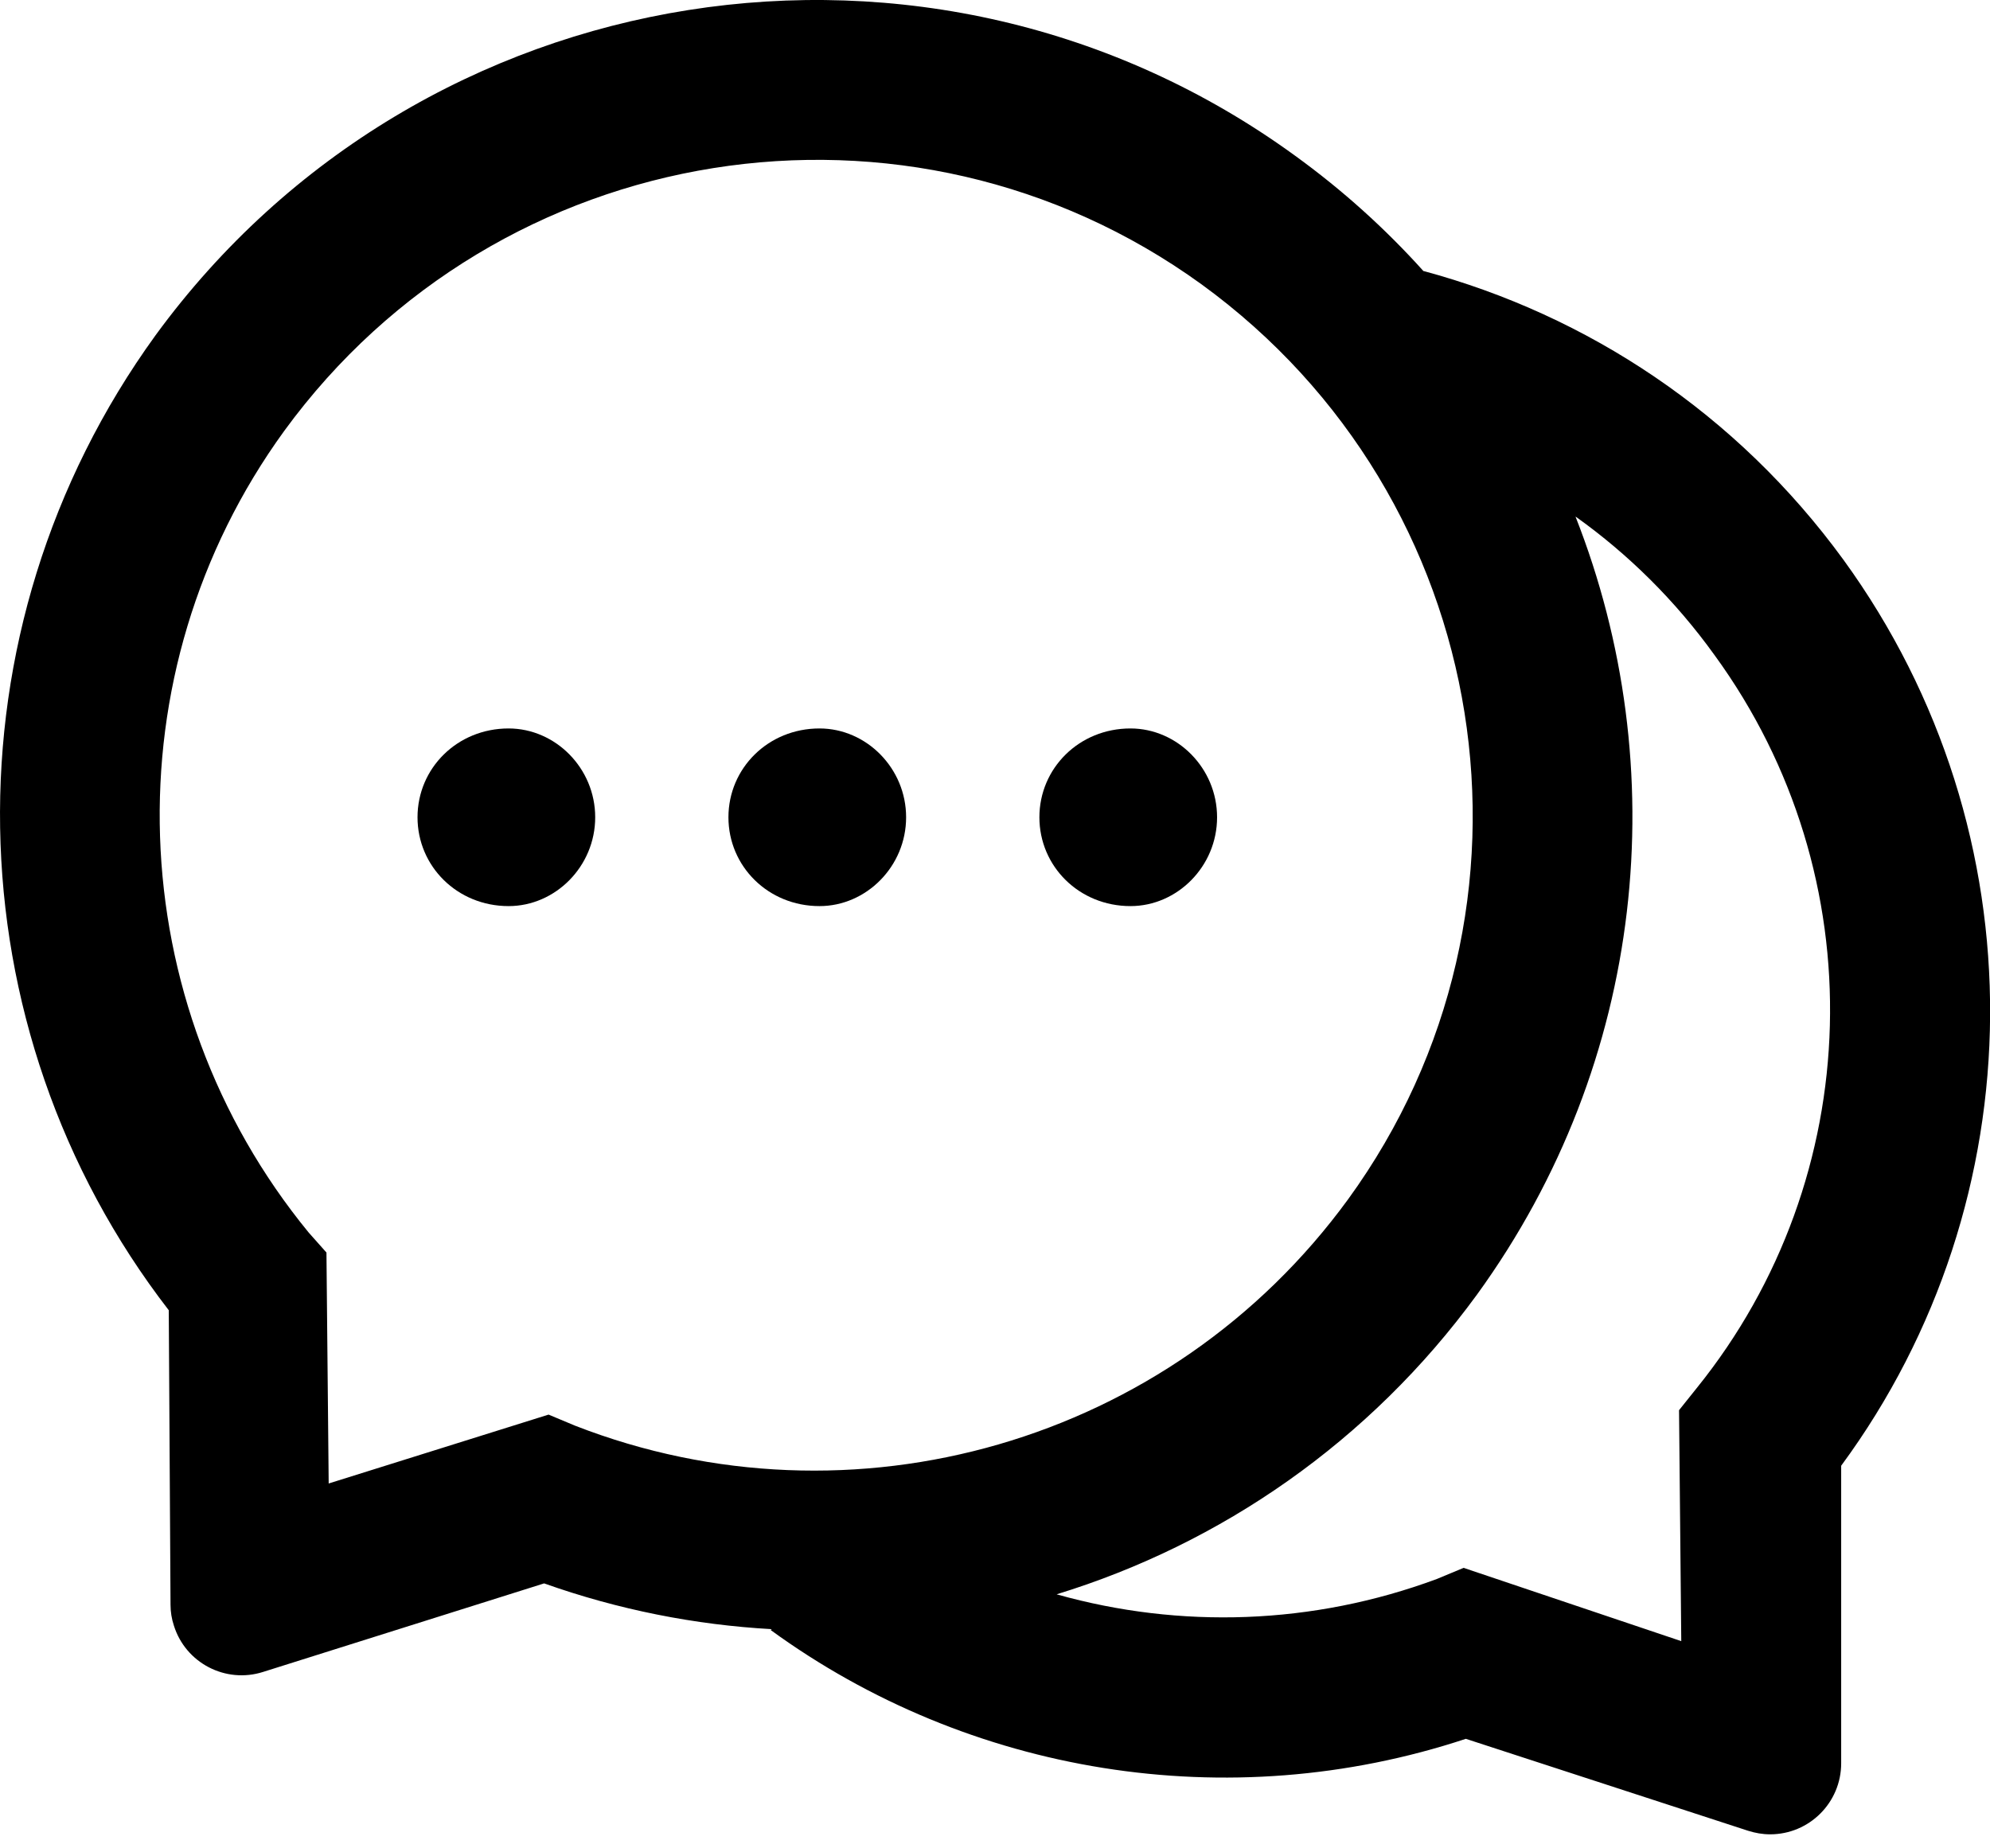
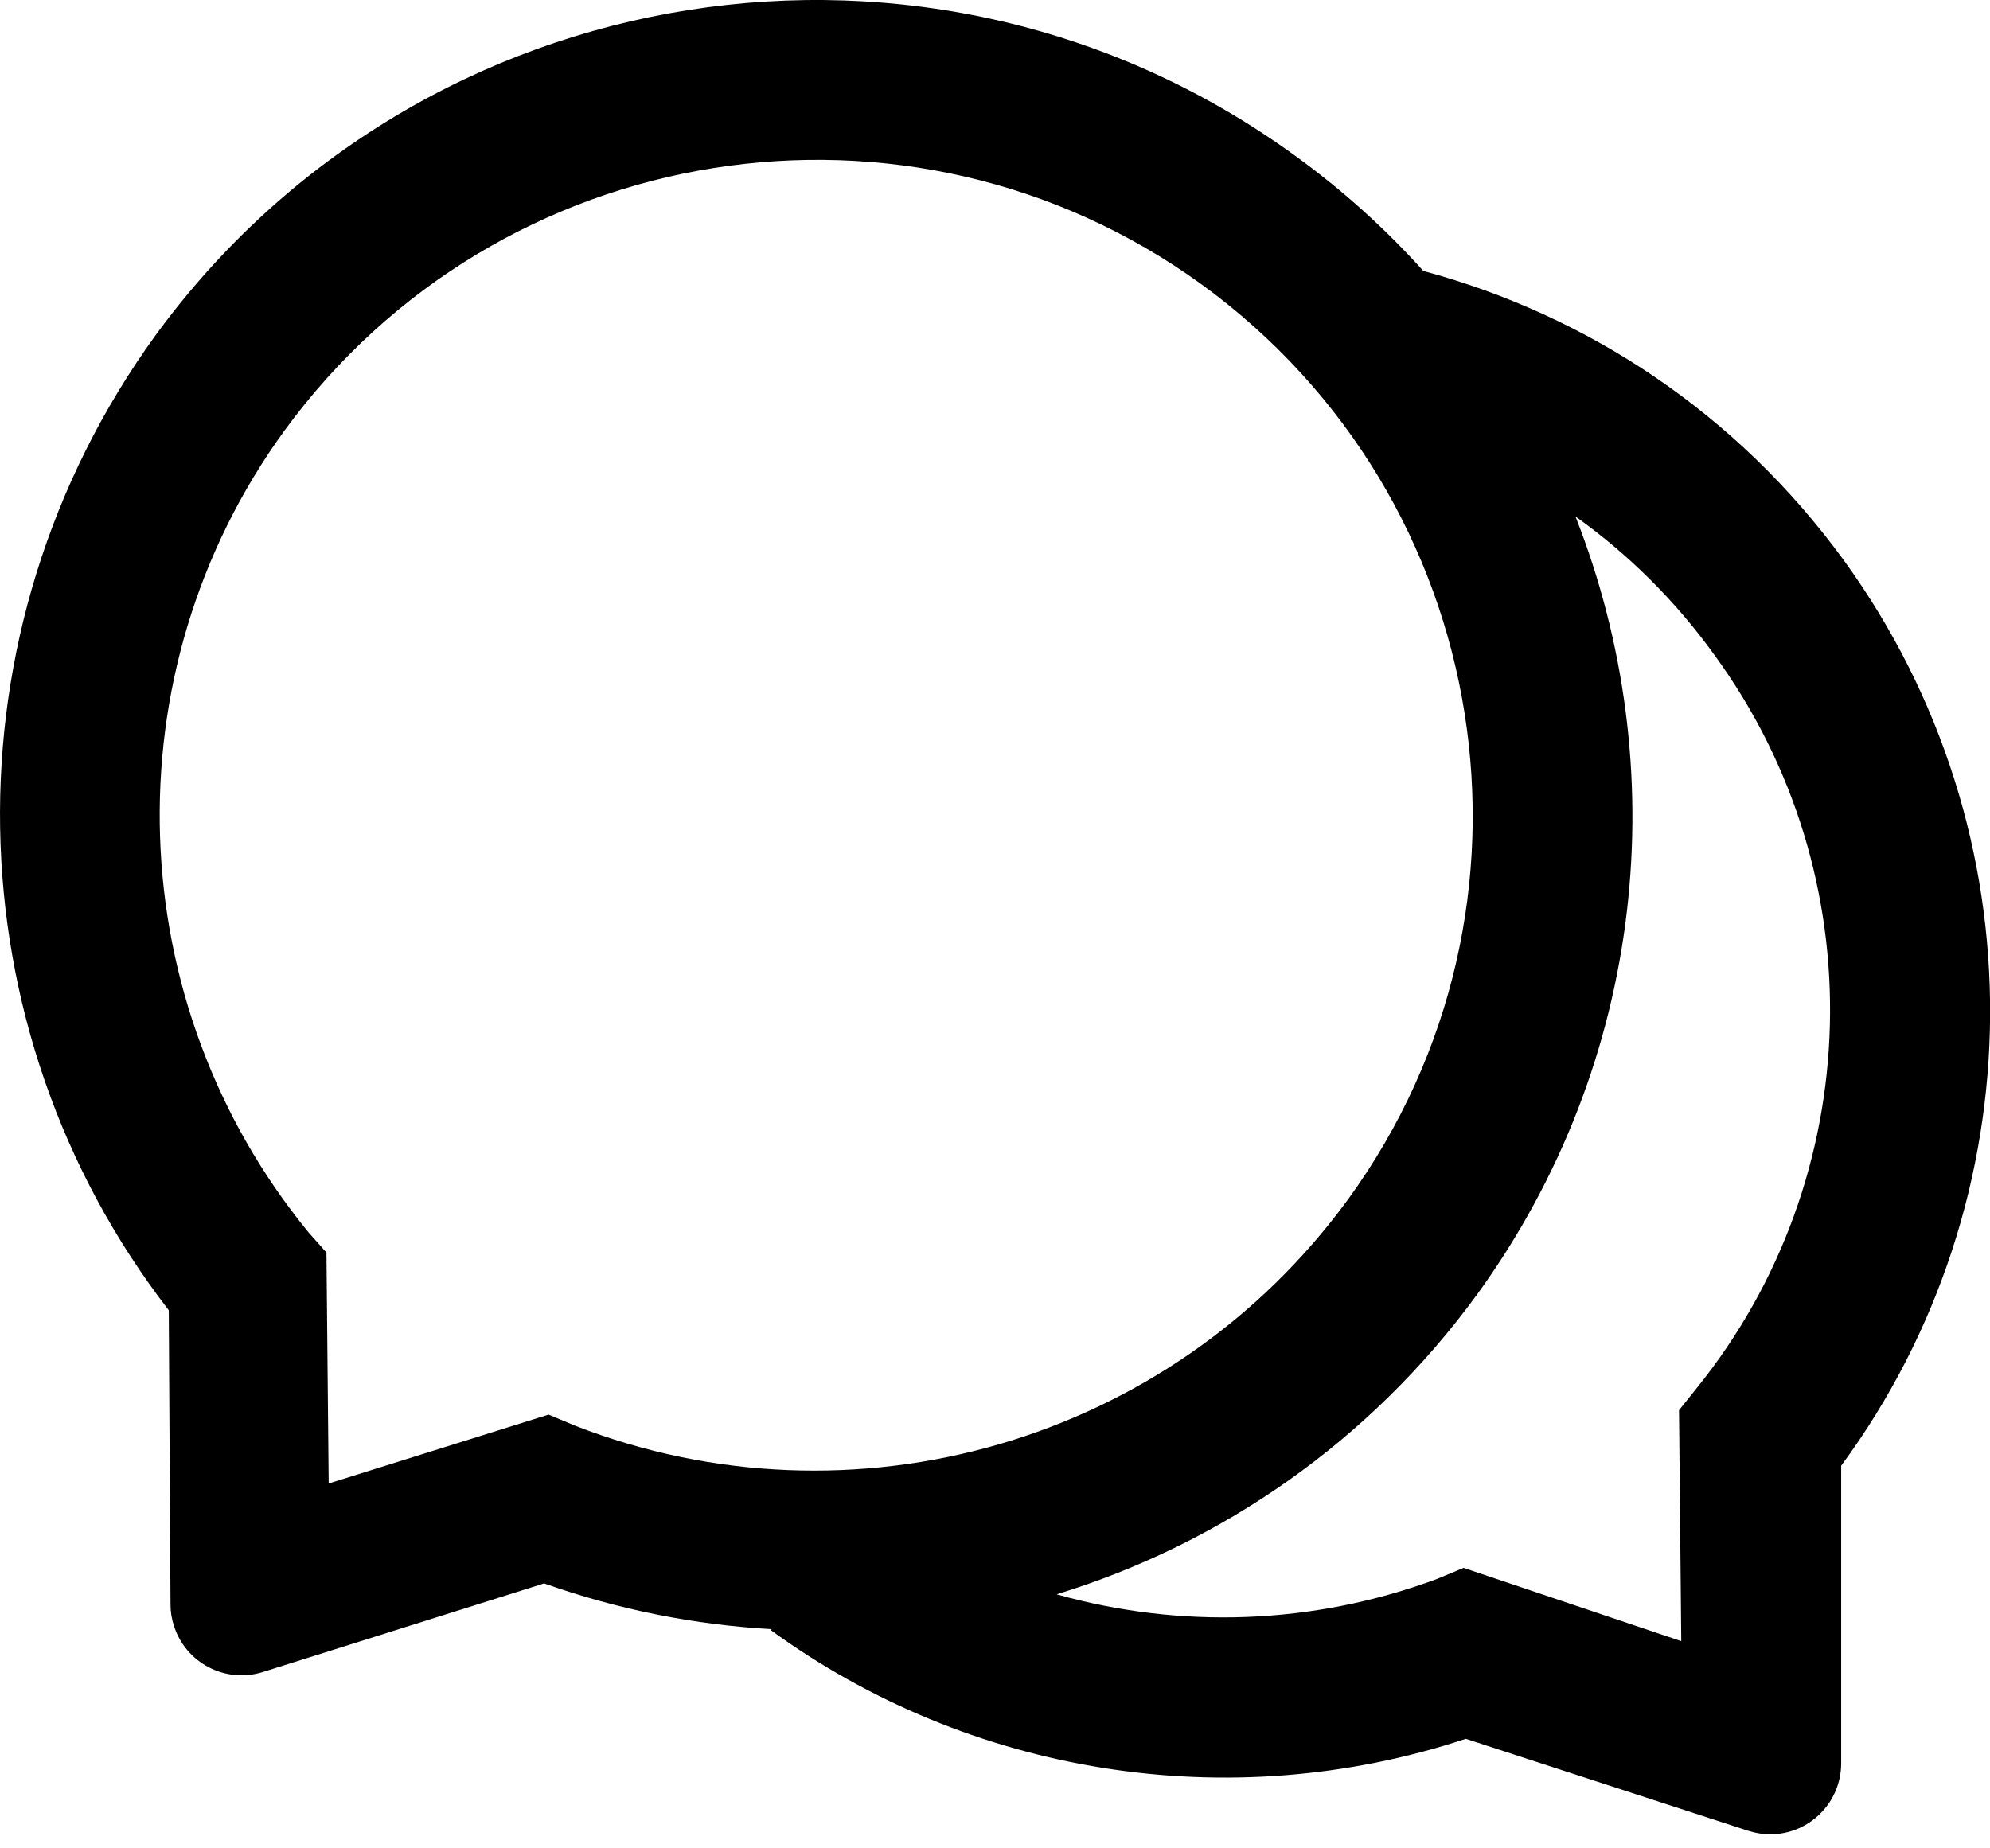
<svg xmlns="http://www.w3.org/2000/svg" width="42" height="39" viewBox="0 0 42 39" fill="none">
-   <path d="M23.859 15.377C22.776 15.377 21.937 16.216 21.937 17.252C21.937 18.288 22.776 19.127 23.859 19.127C24.848 19.127 25.687 18.288 25.687 17.252C25.687 16.216 24.848 15.377 23.859 15.377ZM10.734 15.377C9.651 15.377 8.812 16.216 8.812 17.252C8.812 18.288 9.651 19.127 10.734 19.127C11.723 19.127 12.562 18.288 12.562 17.252C12.562 16.216 11.723 15.377 10.734 15.377Z" fill="black" />
  <path d="M38.906 11.815C36.651 8.721 33.501 6.654 30.046 5.721V5.726C29.245 4.835 28.34 4.015 27.328 3.283C19.654 -2.295 8.882 -0.593 3.281 7.08C-1.233 13.315 -1.041 21.701 3.562 27.658L3.599 33.874C3.599 34.024 3.623 34.174 3.67 34.315C3.918 35.107 4.762 35.543 5.549 35.294L11.484 33.424C13.054 33.982 14.676 34.3 16.288 34.39L16.265 34.408C20.442 37.45 25.917 38.365 30.937 36.705L36.895 38.646C37.045 38.693 37.199 38.721 37.359 38.721C38.188 38.721 38.859 38.05 38.859 37.221V30.94C42.988 25.333 43.096 17.585 38.906 11.815ZM12.14 30.096L11.578 29.861L6.937 31.315L6.89 26.44L6.515 26.018C2.549 21.18 2.287 14.21 5.999 9.096C10.518 2.899 19.181 1.53 25.359 6.002C31.556 10.507 32.929 19.155 28.453 25.315C24.698 30.466 17.976 32.369 12.14 30.096ZM35.812 29.299L35.437 29.768L35.484 34.643L30.89 33.096L30.328 33.33C27.703 34.305 24.904 34.385 22.312 33.658L22.302 33.654C25.767 32.59 28.907 30.433 31.171 27.33C34.752 22.394 35.334 16.193 33.252 10.905L33.281 10.924C34.359 11.697 35.348 12.663 36.187 13.83C39.59 18.499 39.398 24.855 35.812 29.299Z" fill="black" />
-   <path d="M17.296 15.377C16.213 15.377 15.374 16.216 15.374 17.252C15.374 18.288 16.213 19.127 17.296 19.127C18.285 19.127 19.124 18.288 19.124 17.252C19.124 16.216 18.285 15.377 17.296 15.377Z" fill="black" />
</svg>
